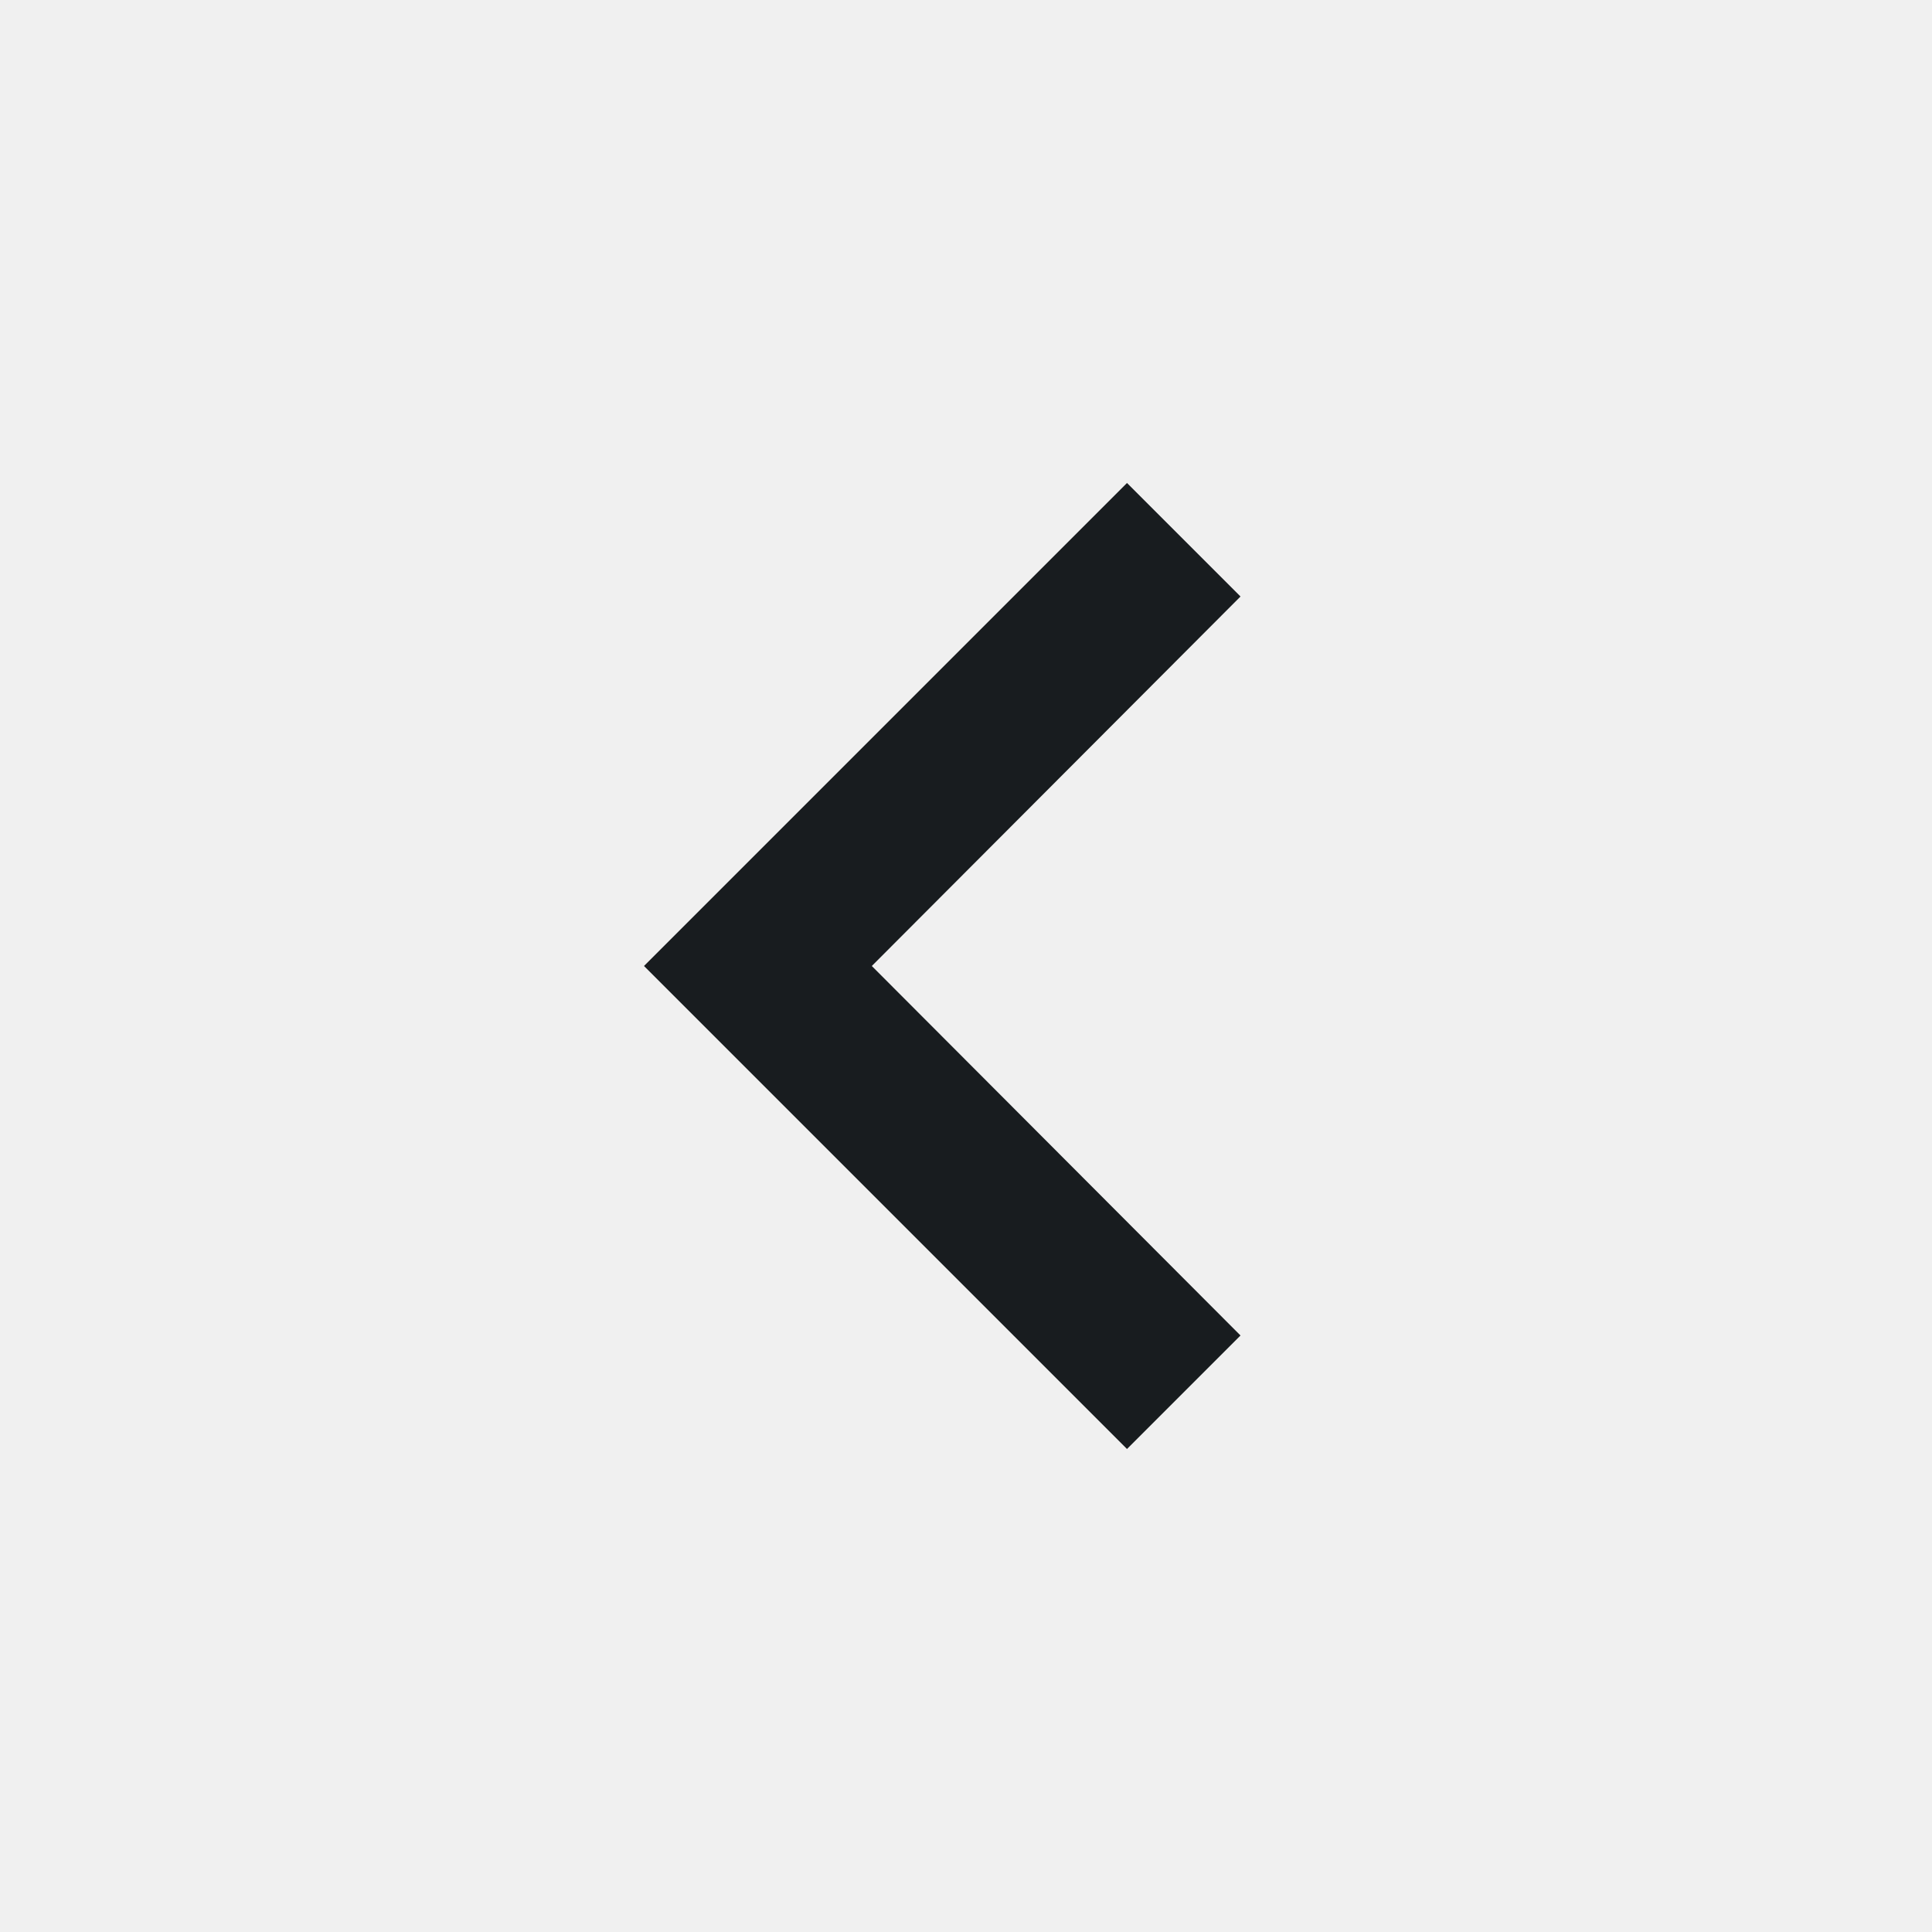
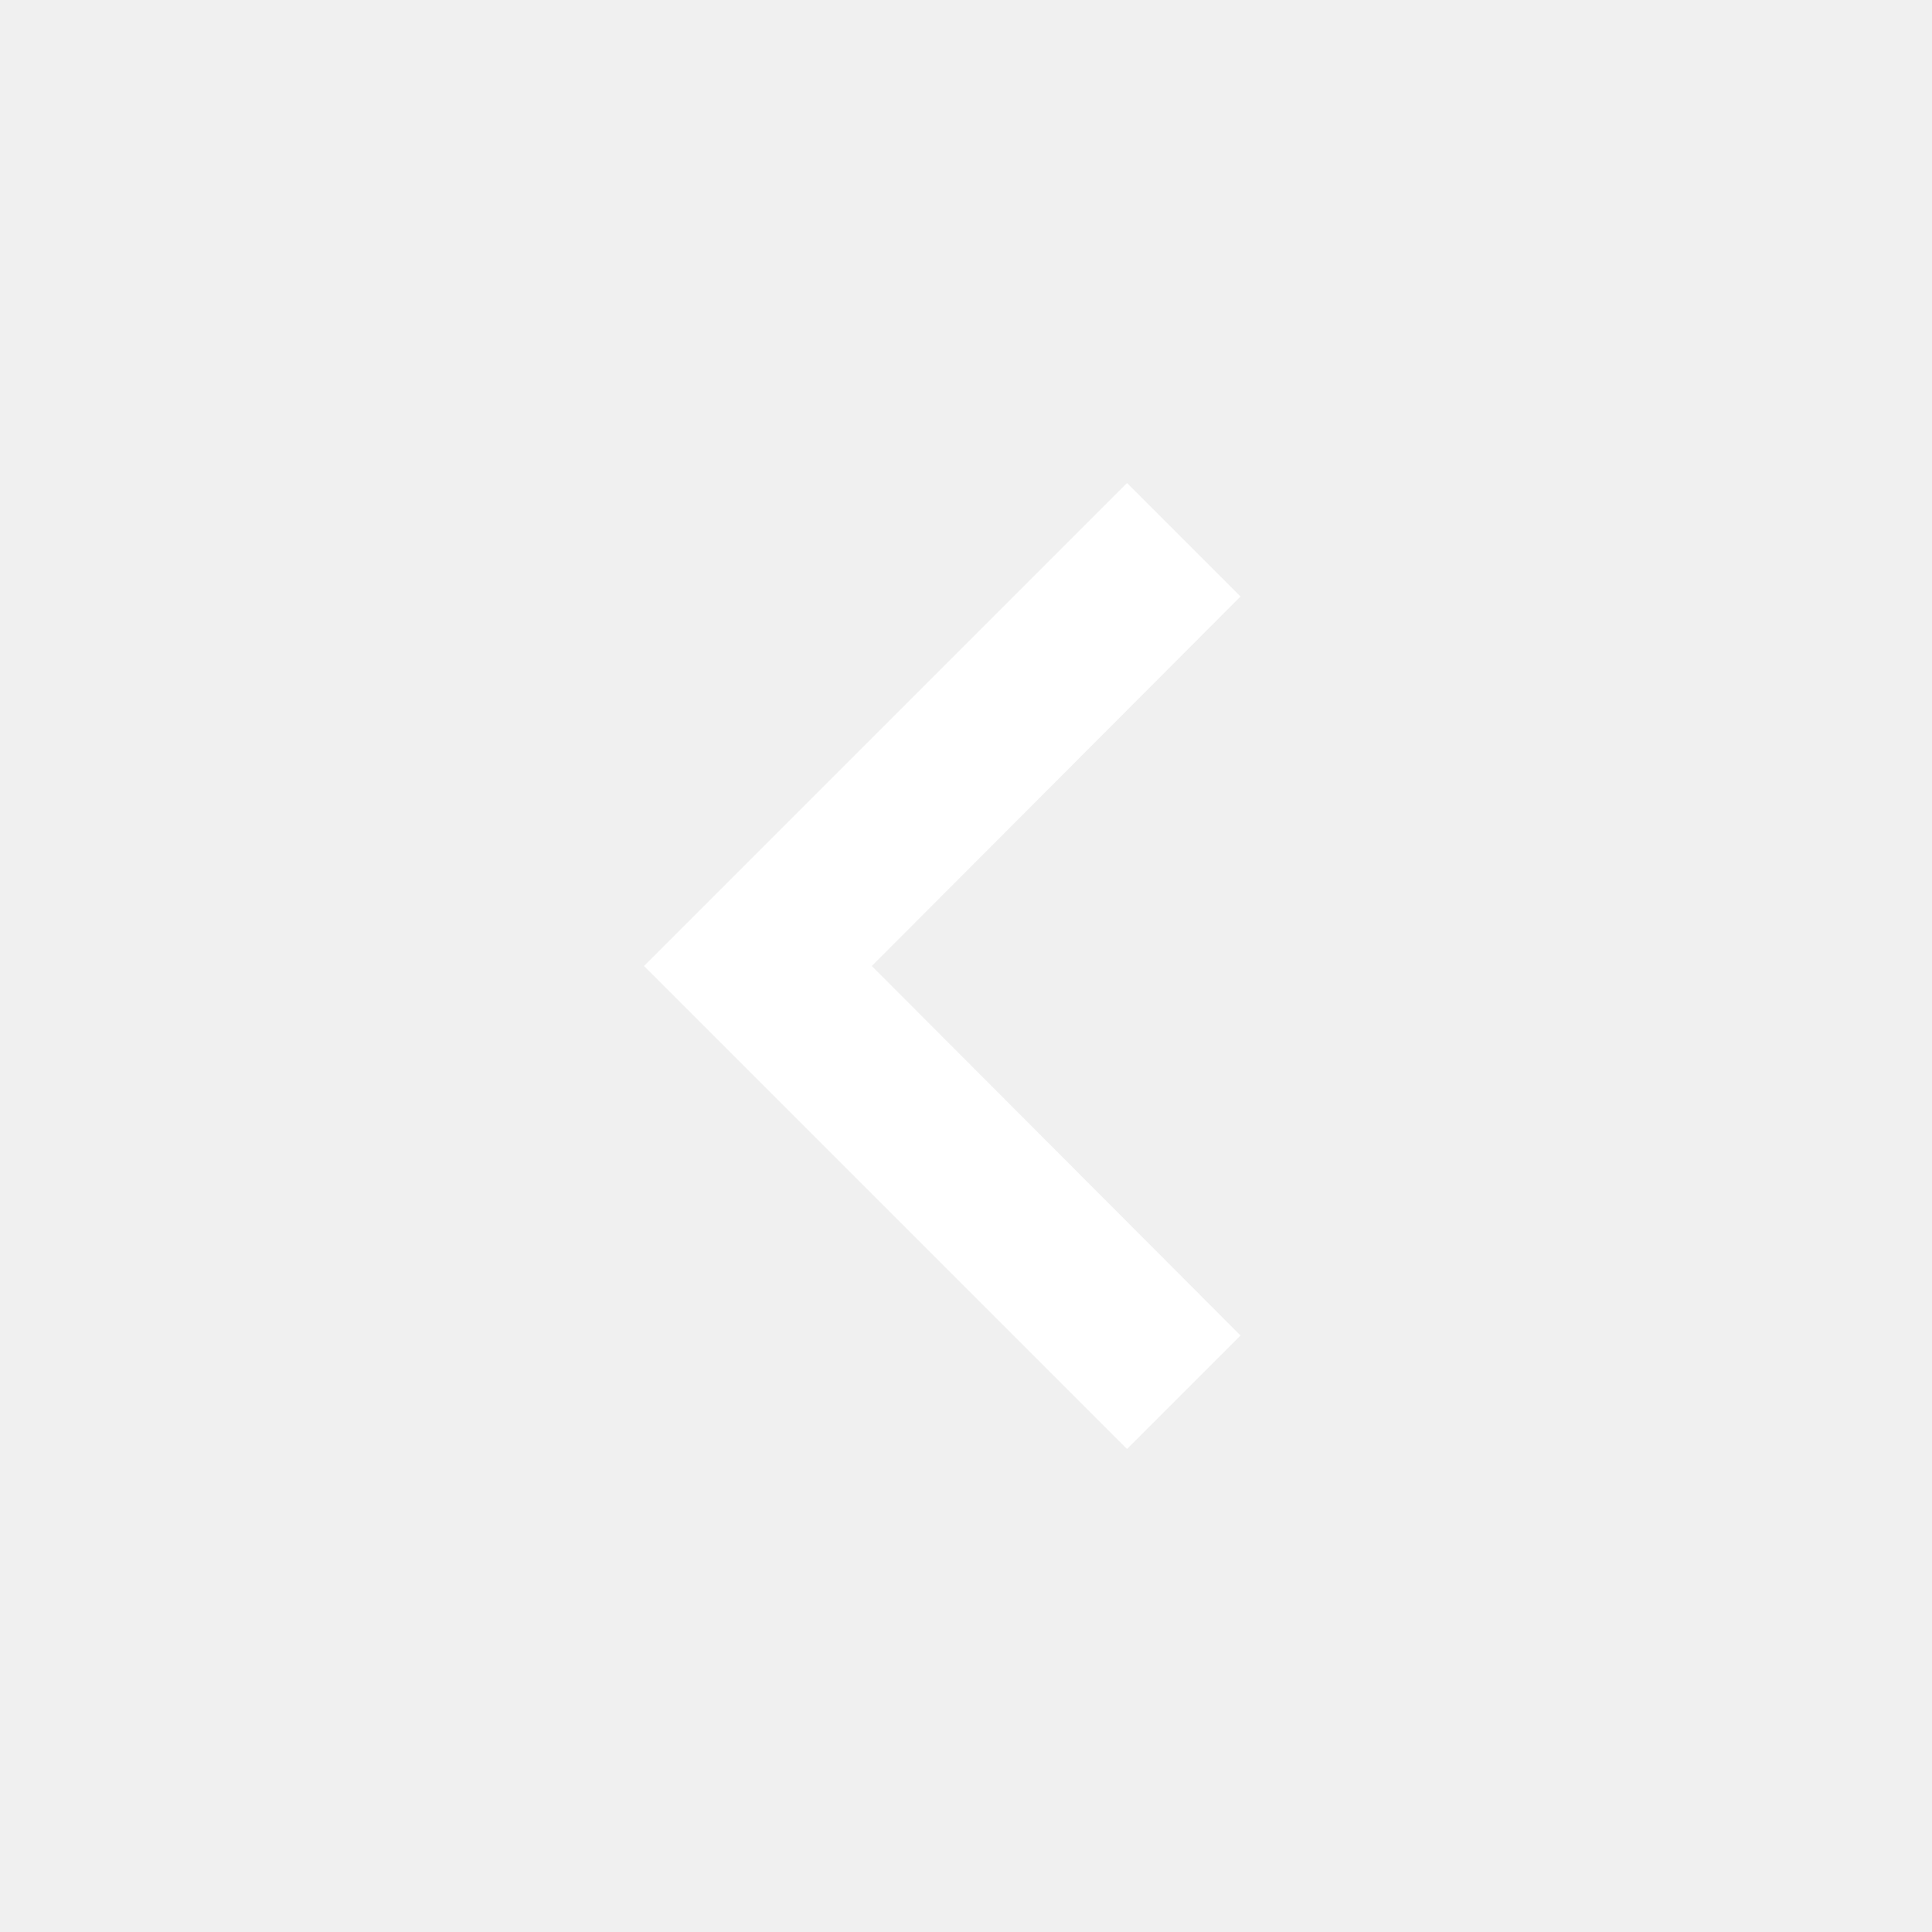
<svg xmlns="http://www.w3.org/2000/svg" width="24" height="24" viewBox="0 0 24 24" fill="none">
  <g id="UI/icons/chevron-left">
    <g id="â³ Dark Color">
-       <path id="Mask" d="M15.41 7.41L14 6L8 12L14 18L15.41 16.59L10.83 12L15.41 7.41Z" fill="#181C1F" />
+       <path id="Mask" d="M15.41 7.41L14 6L8 12L14 18L15.41 16.59L10.83 12L15.41 7.41Z" fill="#fff" />
    </g>
  </g>
</svg>
